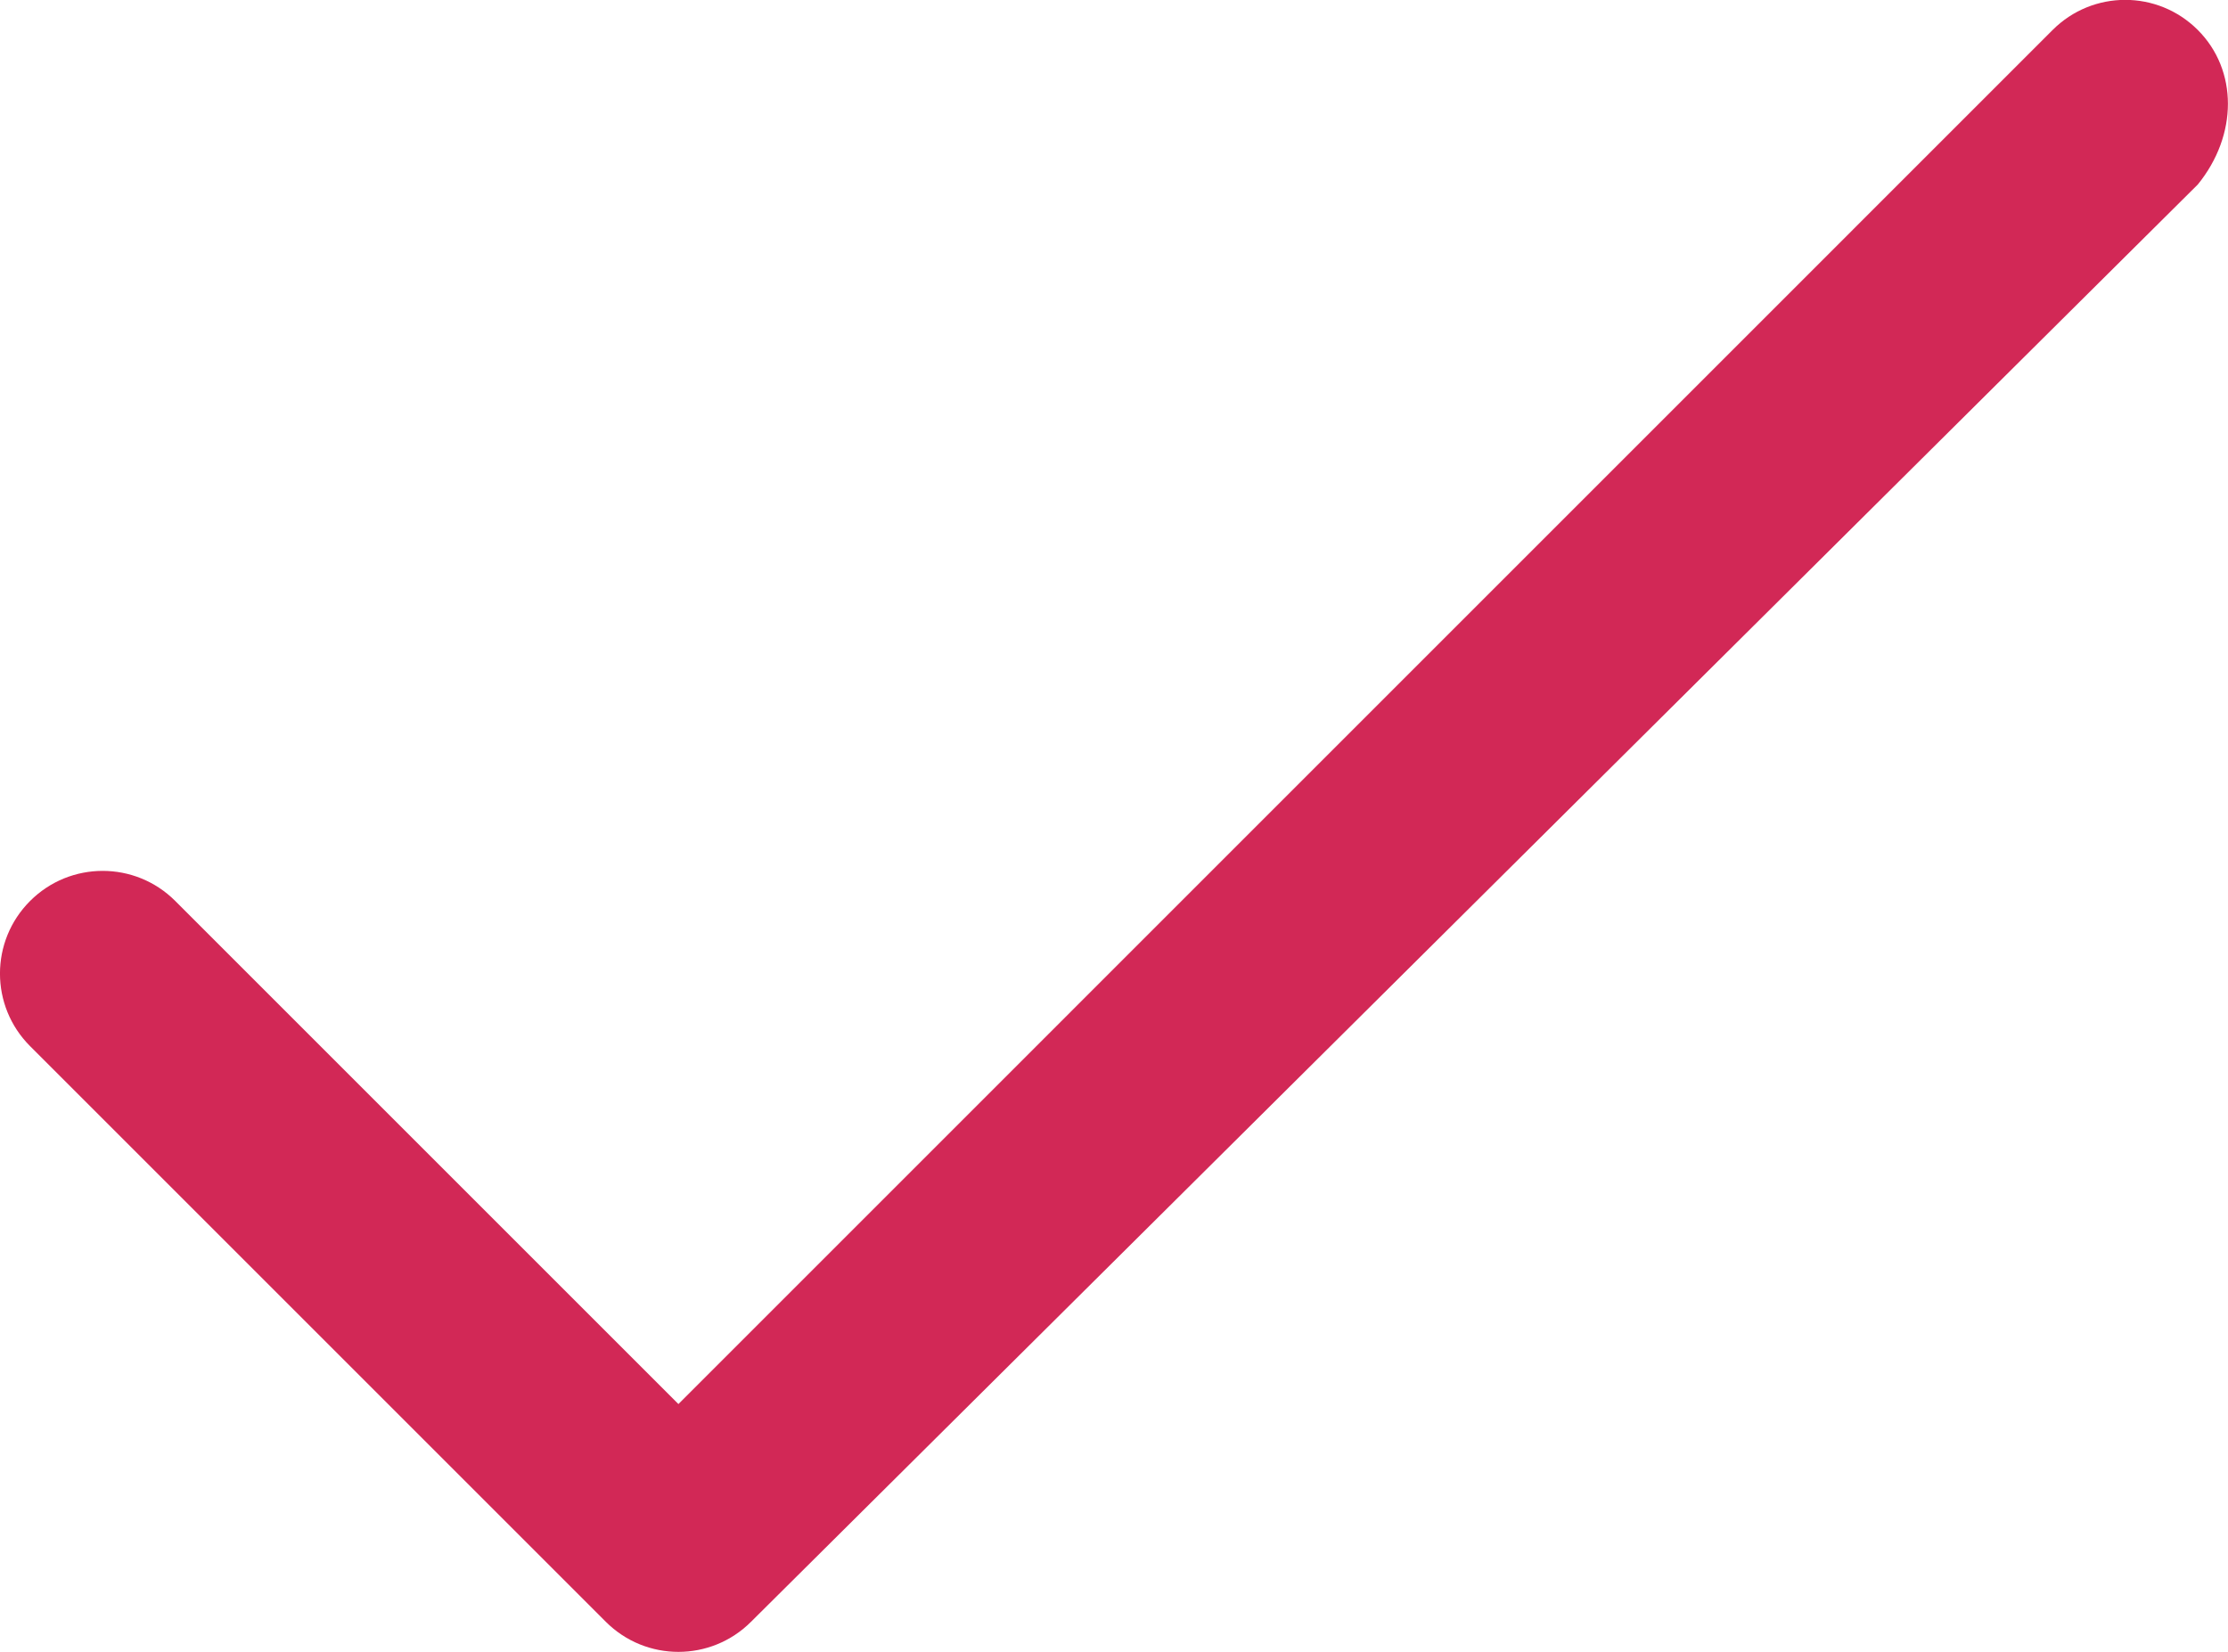
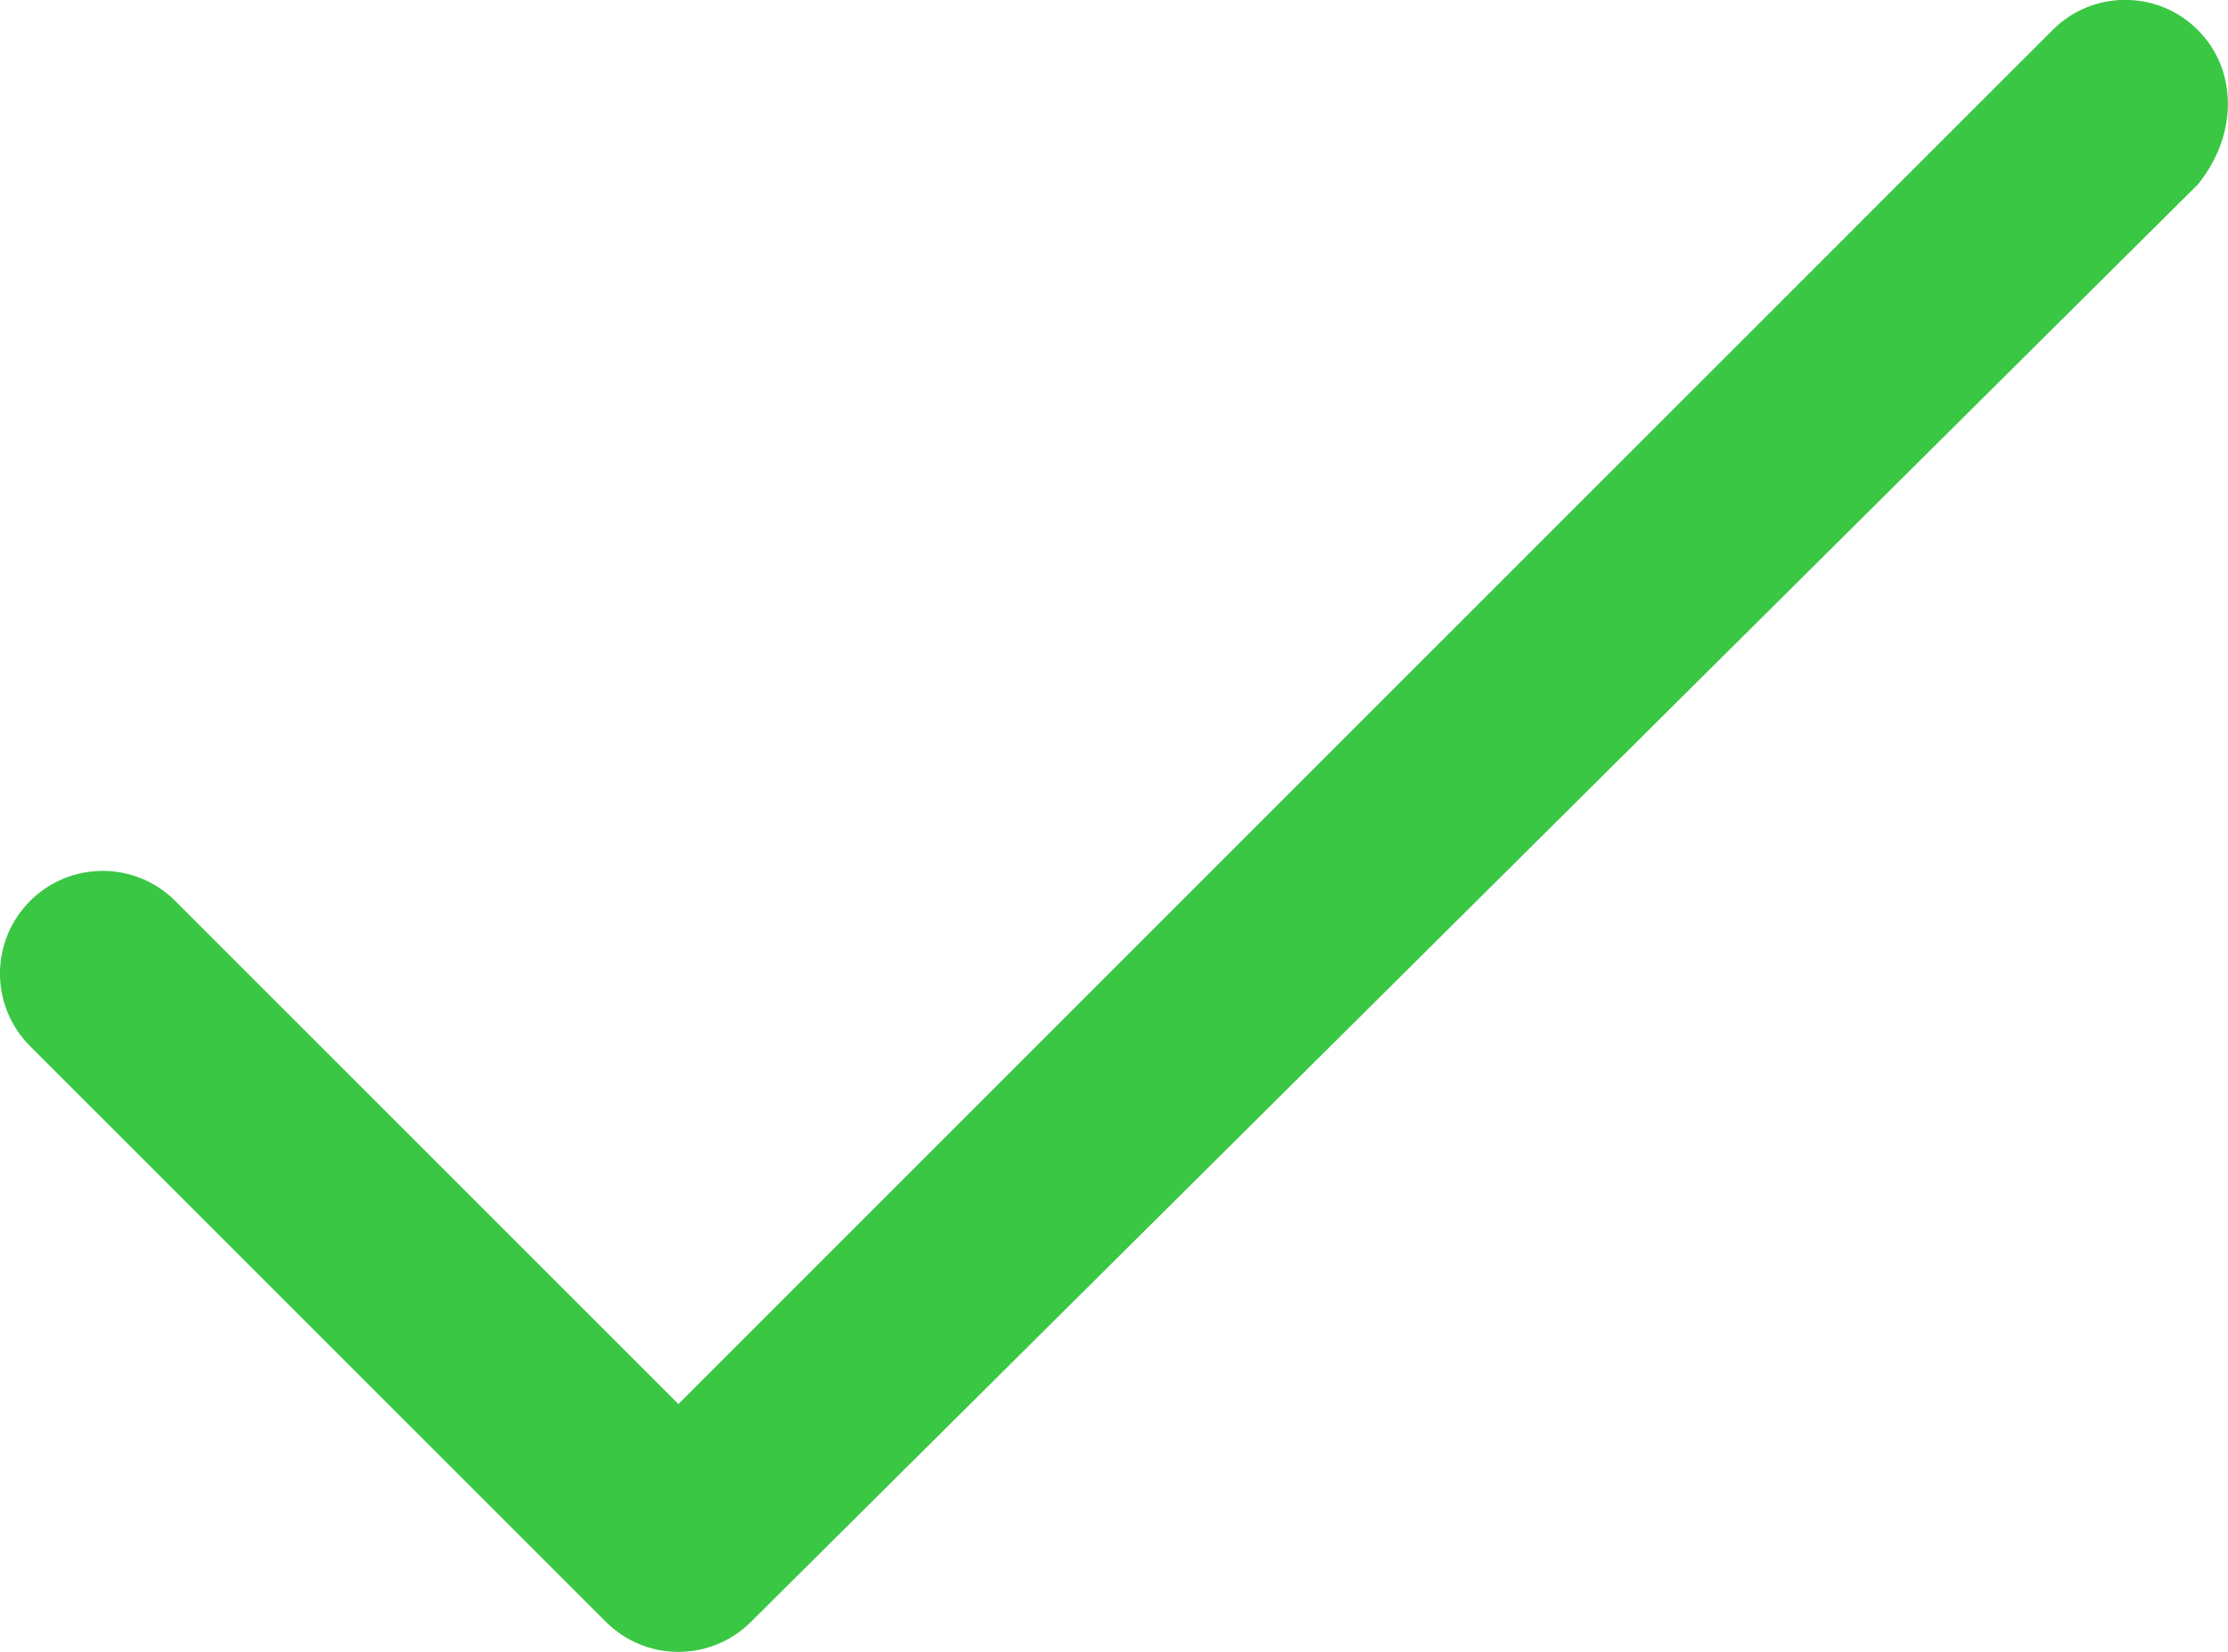
<svg xmlns="http://www.w3.org/2000/svg" version="1.0" id="Layer_1" x="0px" y="0px" width="21.698px" height="16.09px" viewBox="-82.357 4.875 21.698 16.09" enable-background="new -82.357 4.875 21.698 16.09" xml:space="preserve">
-   <path fill="rgb(210, 40, 86)" d="M-60.953,5.167c-0.391-0.391-1.023-0.391-1.414,0L-75.75,18.551l-4.9-4.9c-0.391-0.391-1.023-0.391-1.414,0 s-0.391,1.023,0,1.414l5.607,5.607c0.195,0.195,0.451,0.293,0.707,0.293s0.512-0.098,0.707-0.293l14.09-14.0 C-60.562,6.191-60.562,5.558-60.953,5.167z" />
+   <path fill="rgb(58, 199, 68)" d="M-60.953,5.167c-0.391-0.391-1.023-0.391-1.414,0L-75.75,18.551l-4.9-4.9c-0.391-0.391-1.023-0.391-1.414,0 s-0.391,1.023,0,1.414l5.607,5.607c0.195,0.195,0.451,0.293,0.707,0.293s0.512-0.098,0.707-0.293l14.09-14.0 C-60.562,6.191-60.562,5.558-60.953,5.167z" />
</svg>
